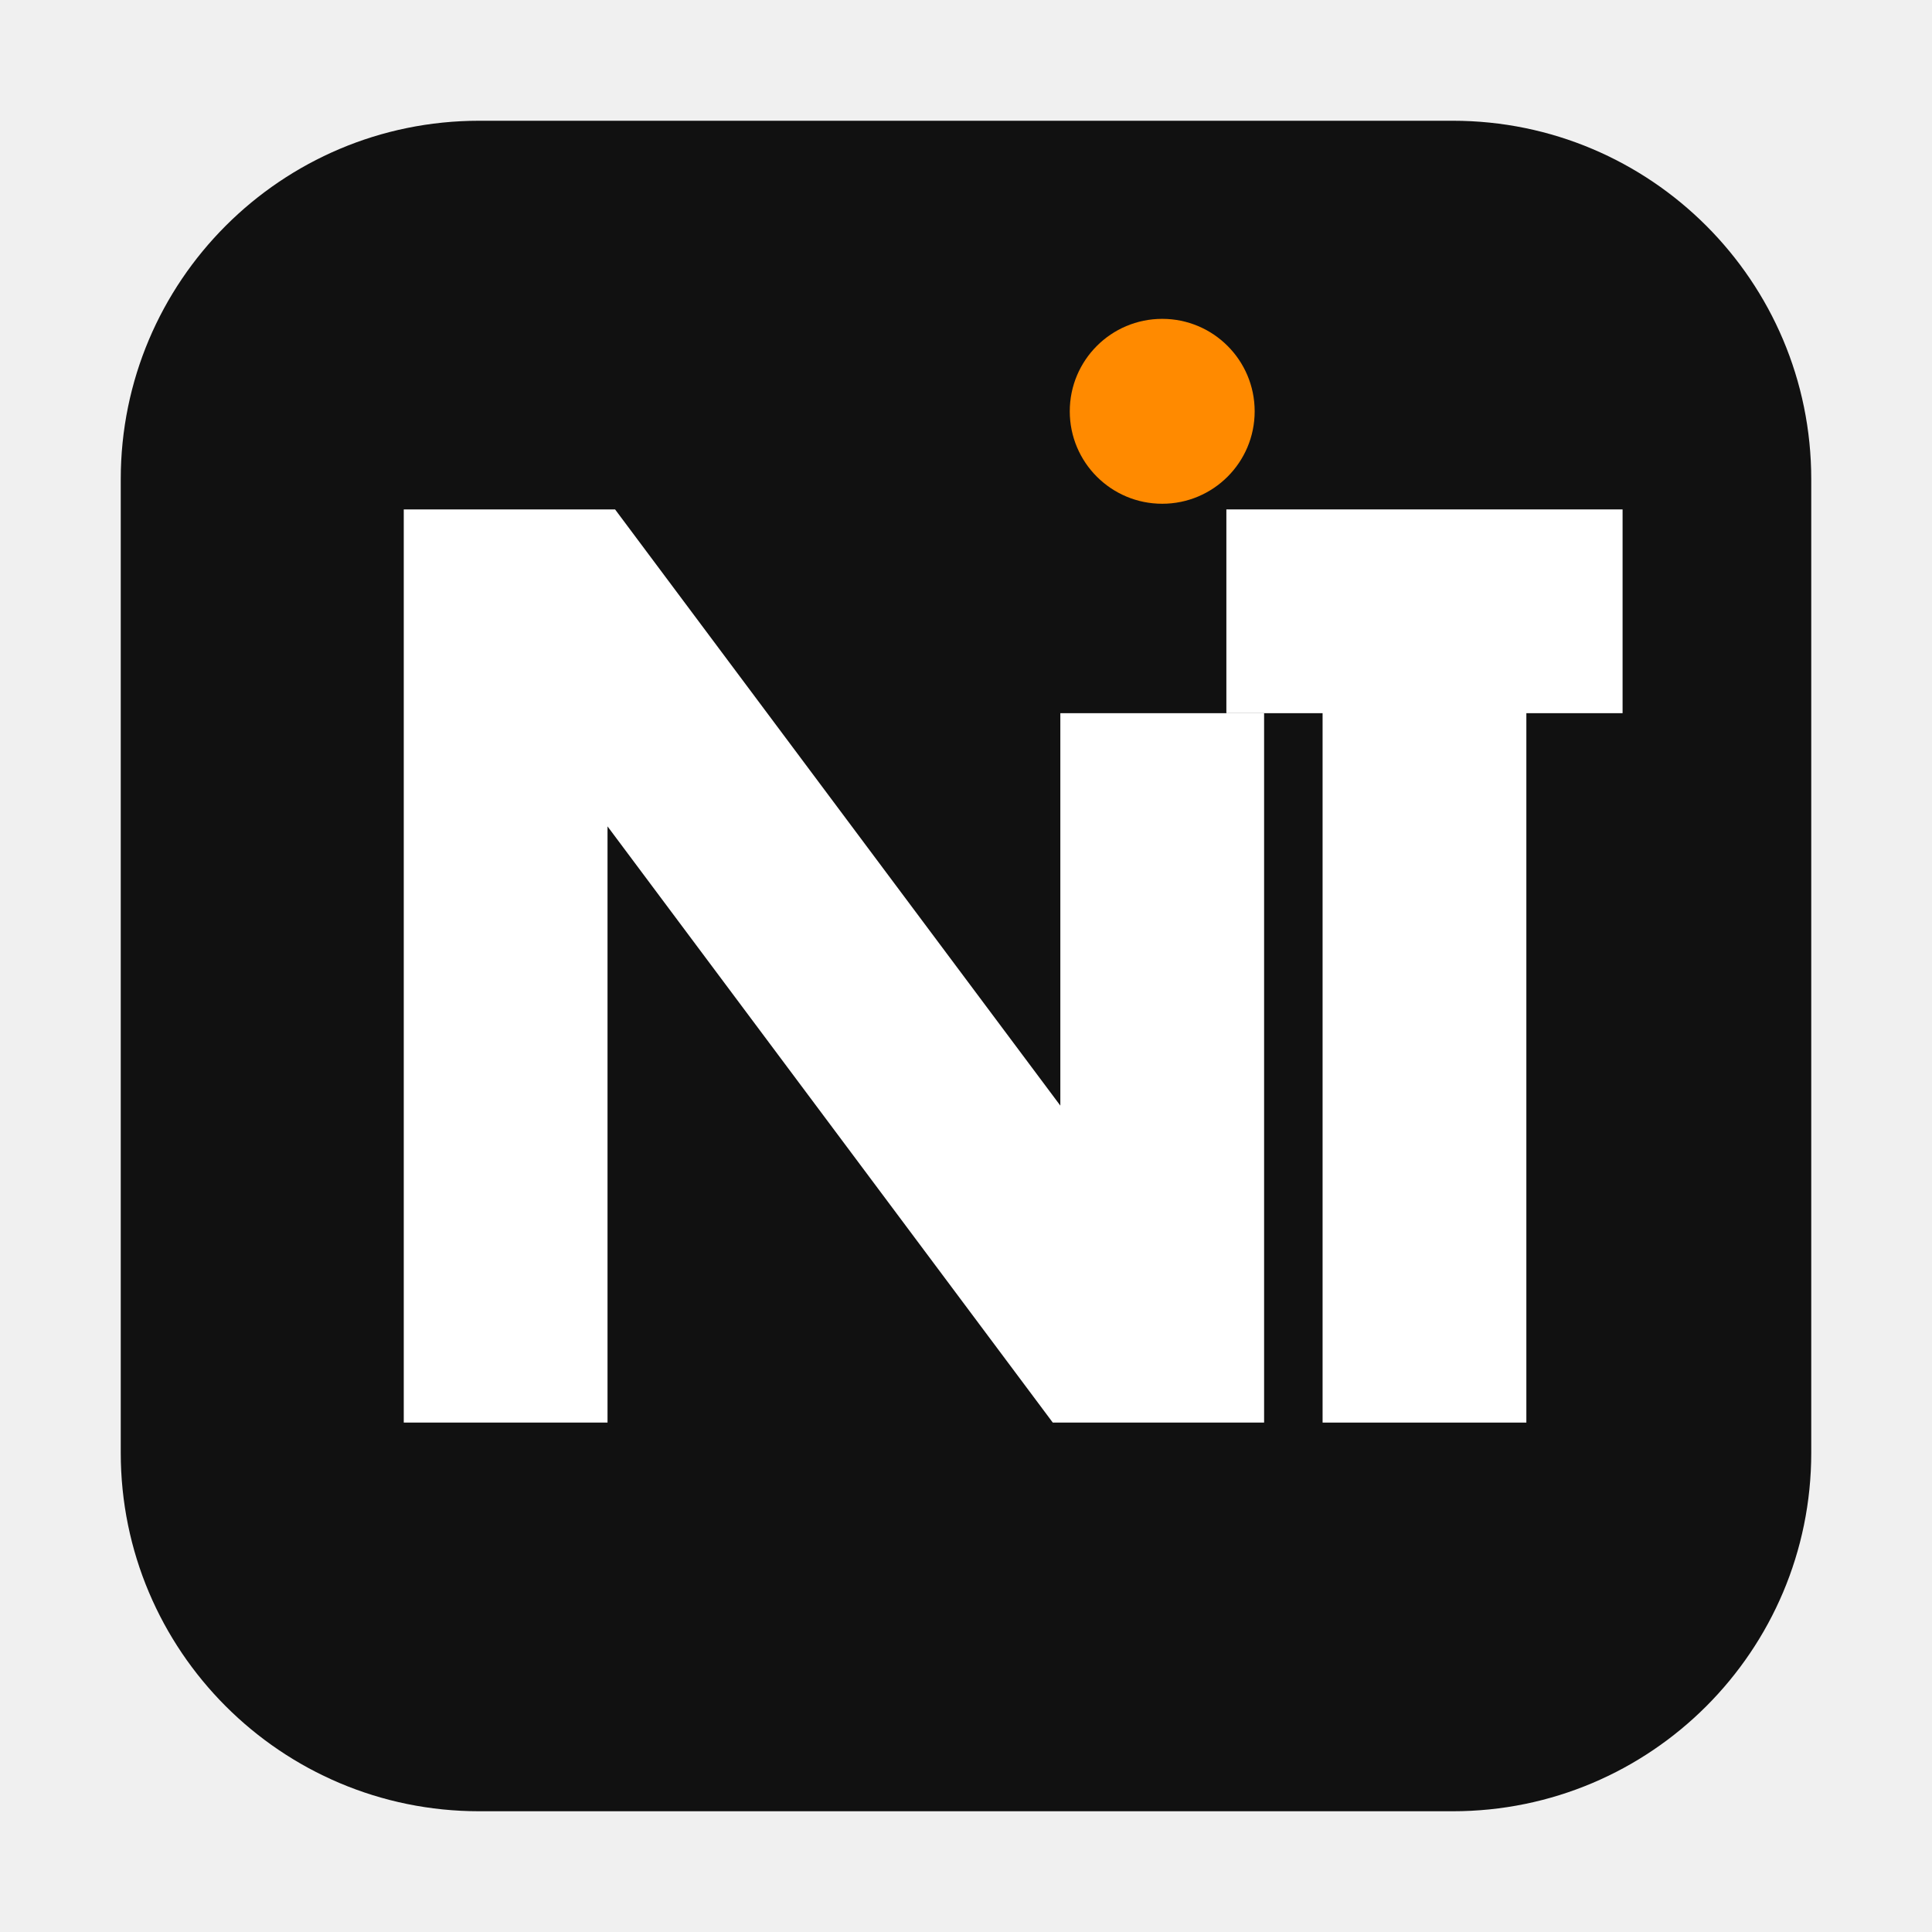
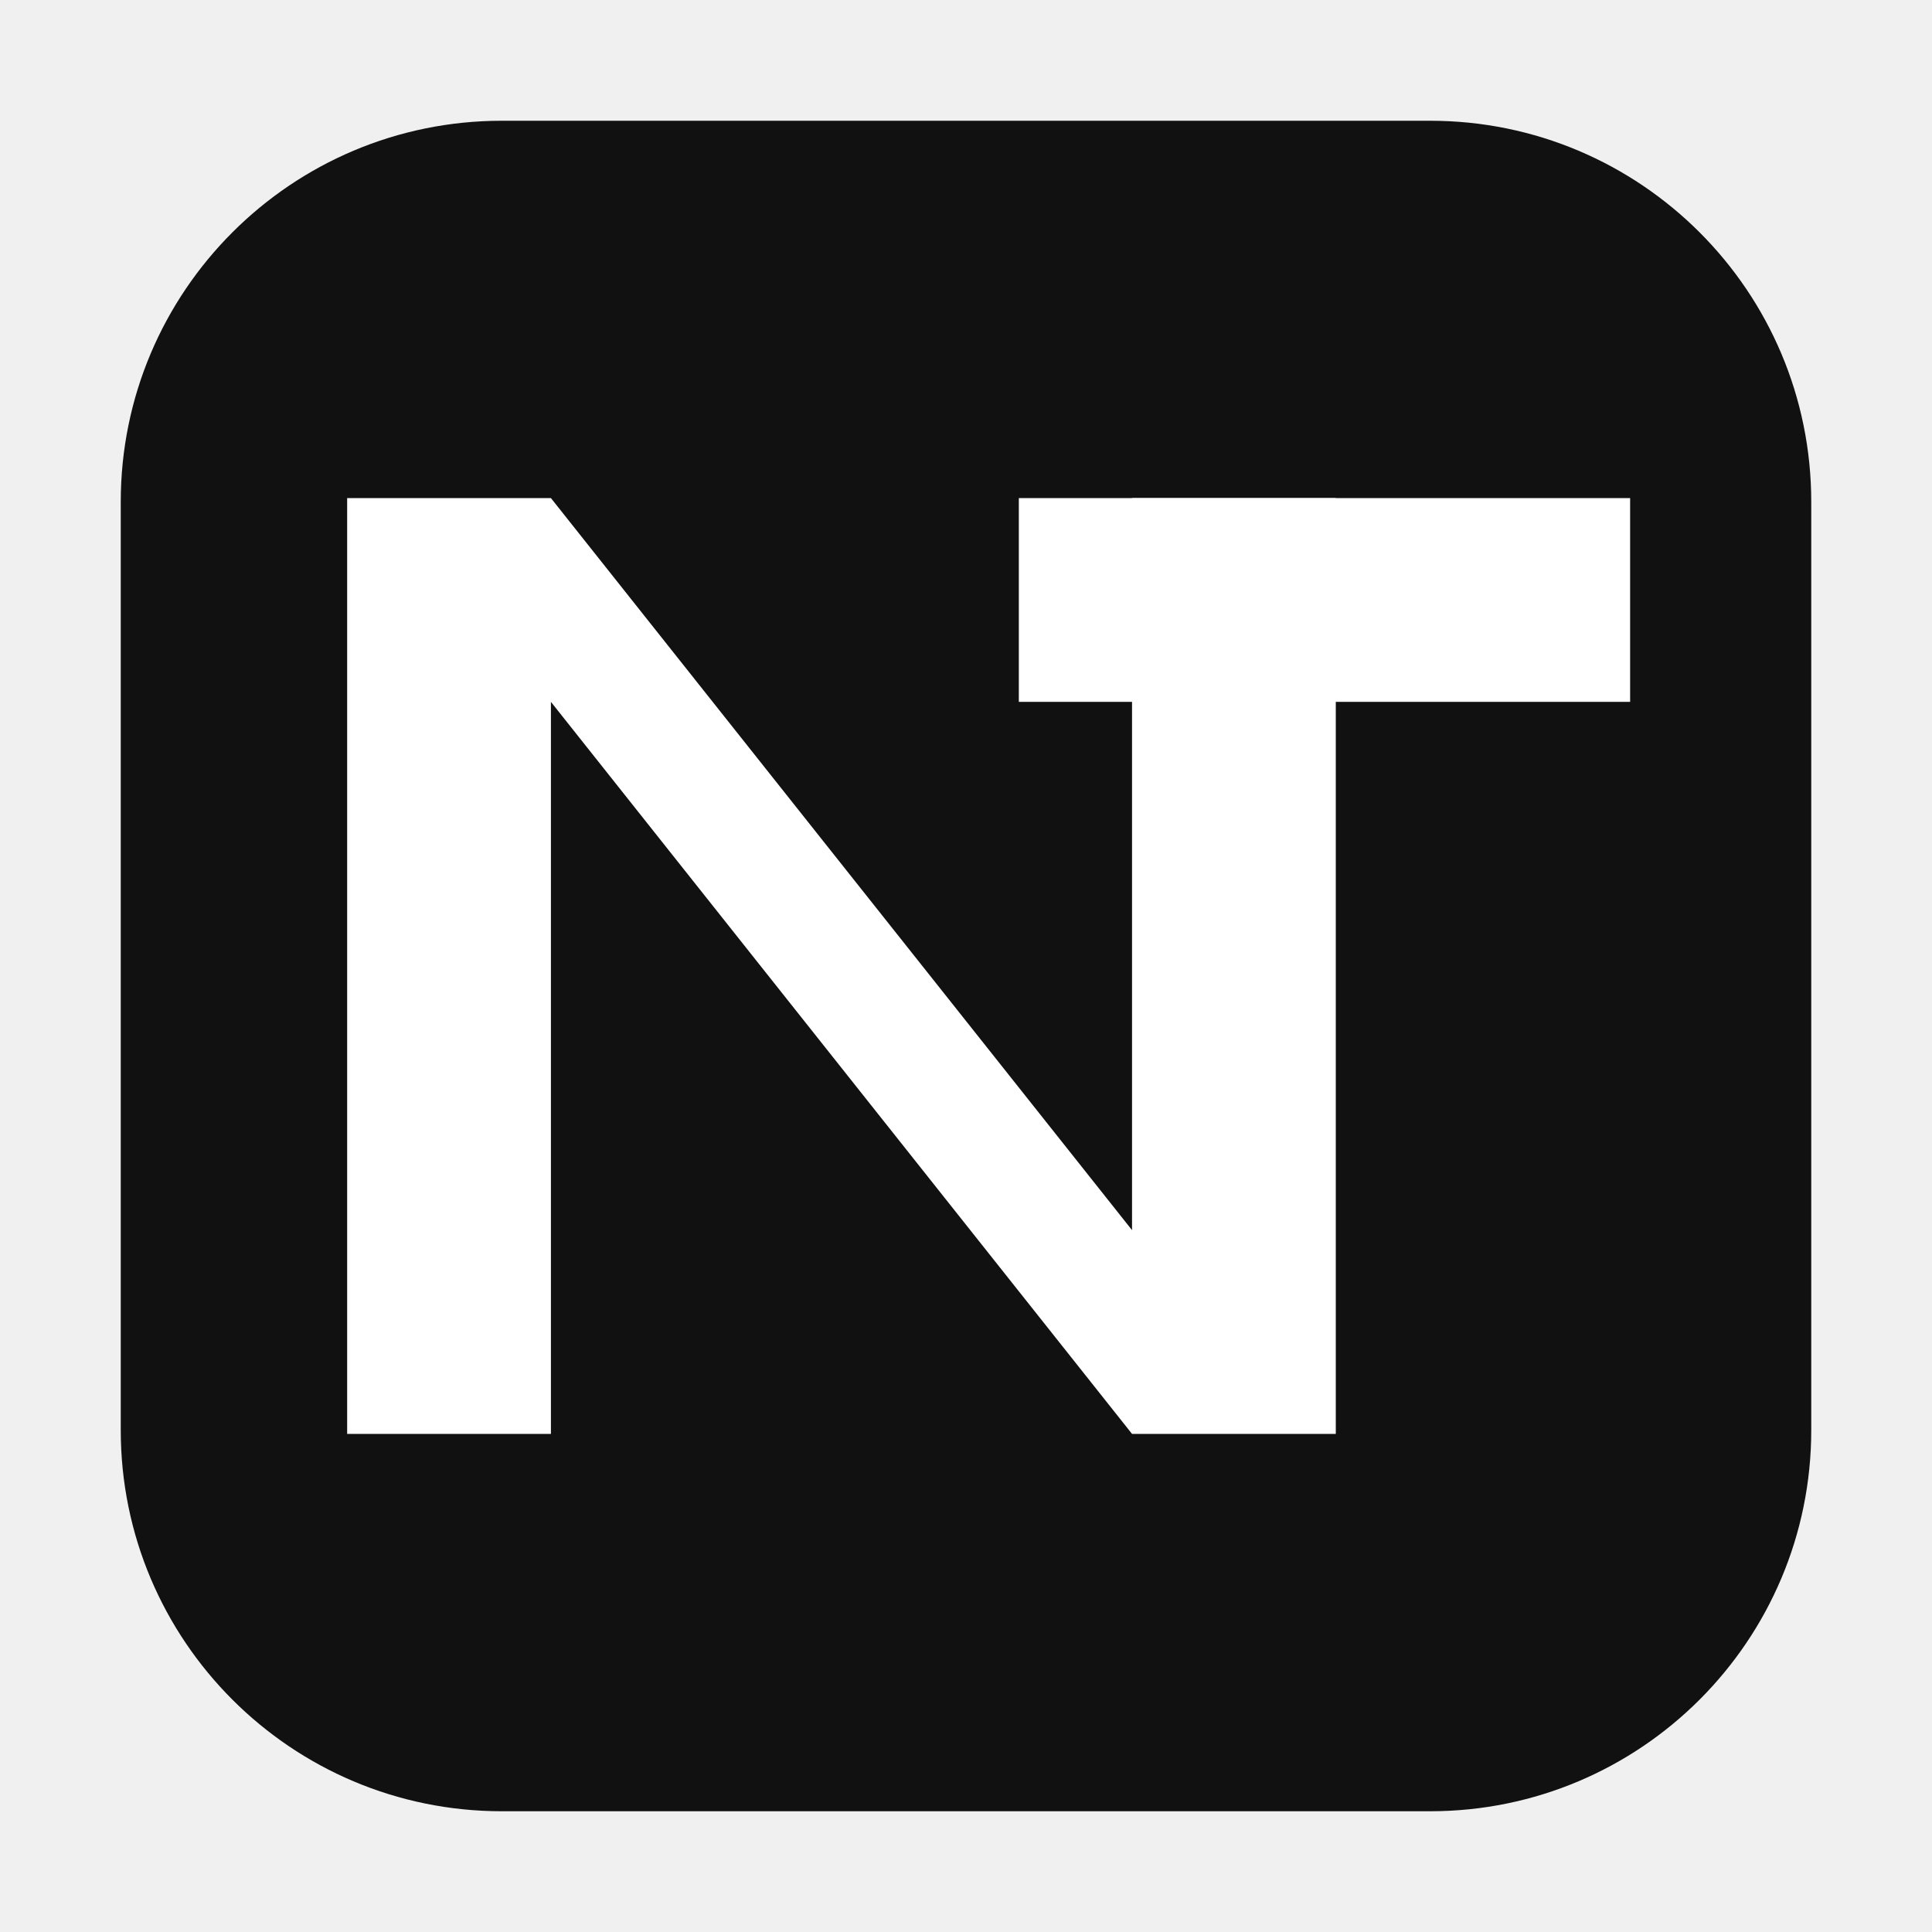
<svg xmlns="http://www.w3.org/2000/svg" viewBox="0 0 1024 1024" role="img" aria-labelledby="title">
-   <rect x="64" y="64" width="896" height="896" rx="190" fill="#111111" />
-   <path d="M214 754V270h112l236 316V378h108v376H558L322 438v316H214Z" fill="#ffffff" />
-   <path d="M650 270h210v108h-51v376H701V378h-51V270Z" fill="#ffffff" />
-   <circle cx="616" cy="218" r="49" fill="#ff8a00" />
+   <rect x="64" y="64" width="896" height="896" rx="202" fill="#111111" />
+   <path d="M184 760V264h108l308 388V264h108v496H600L292 372v388H184Z" fill="#ffffff" />
+   <path d="M540 264h324v108H540V264Z" fill="#ffffff" />
</svg>
